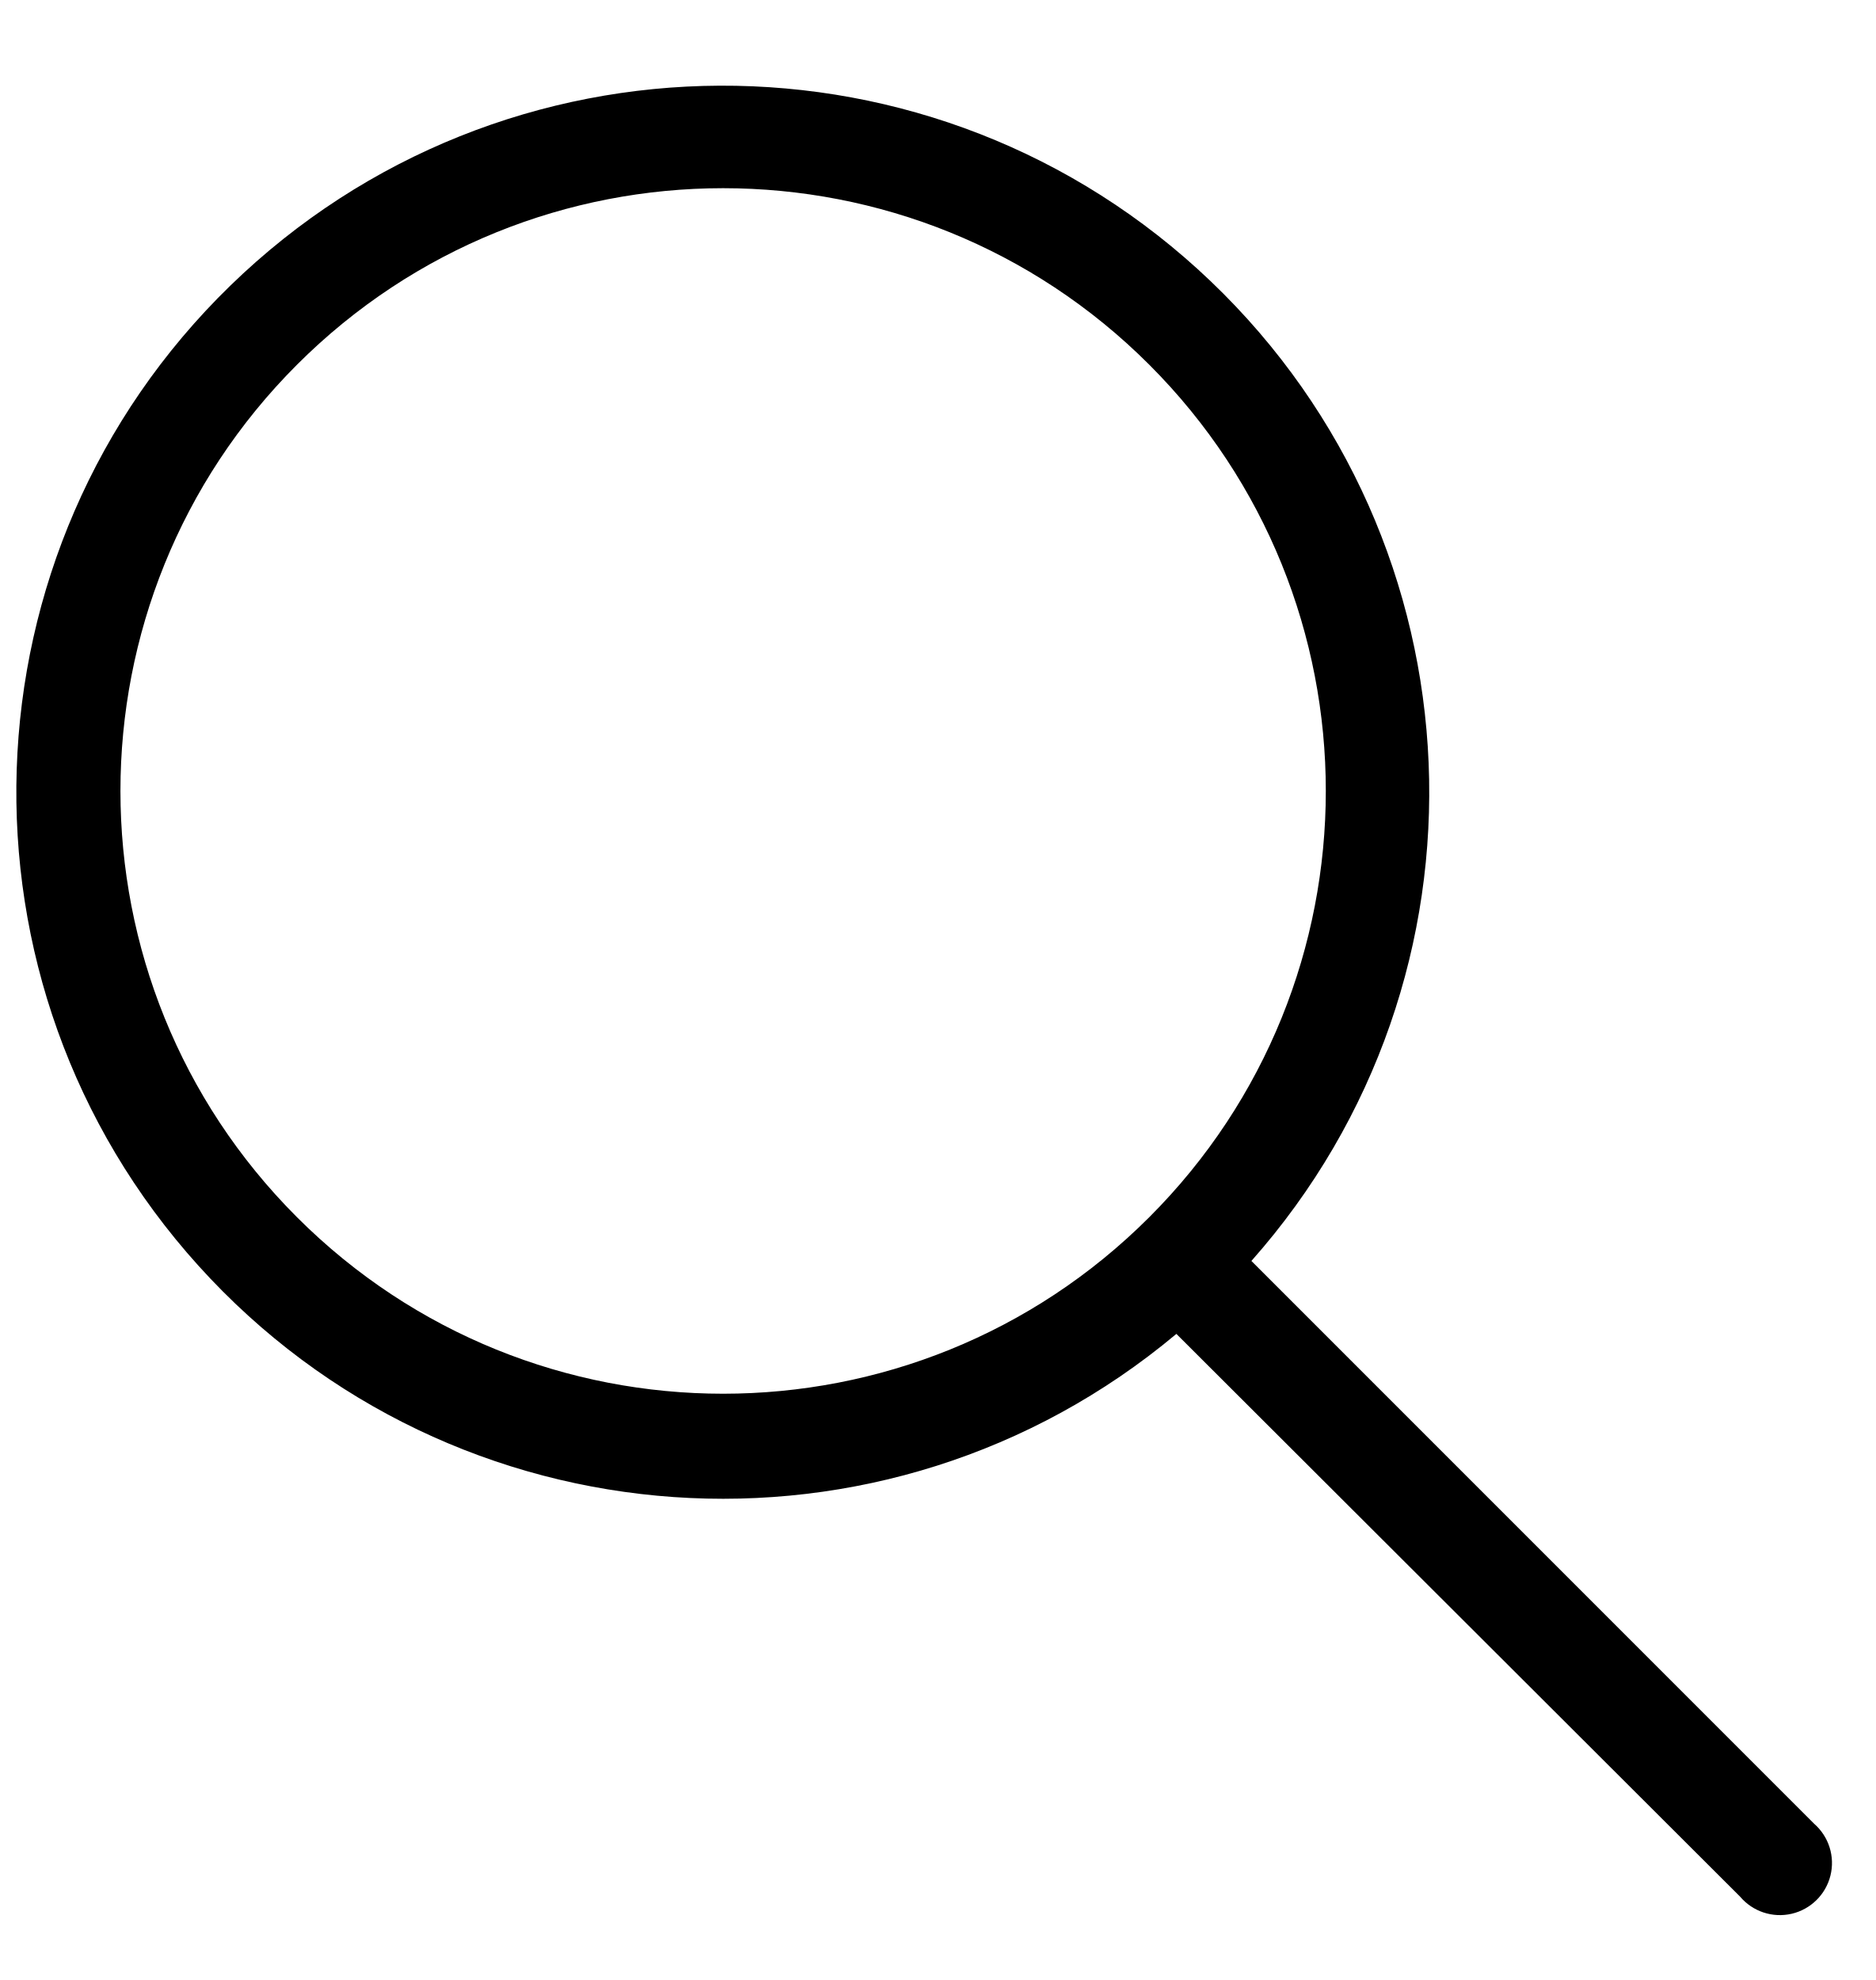
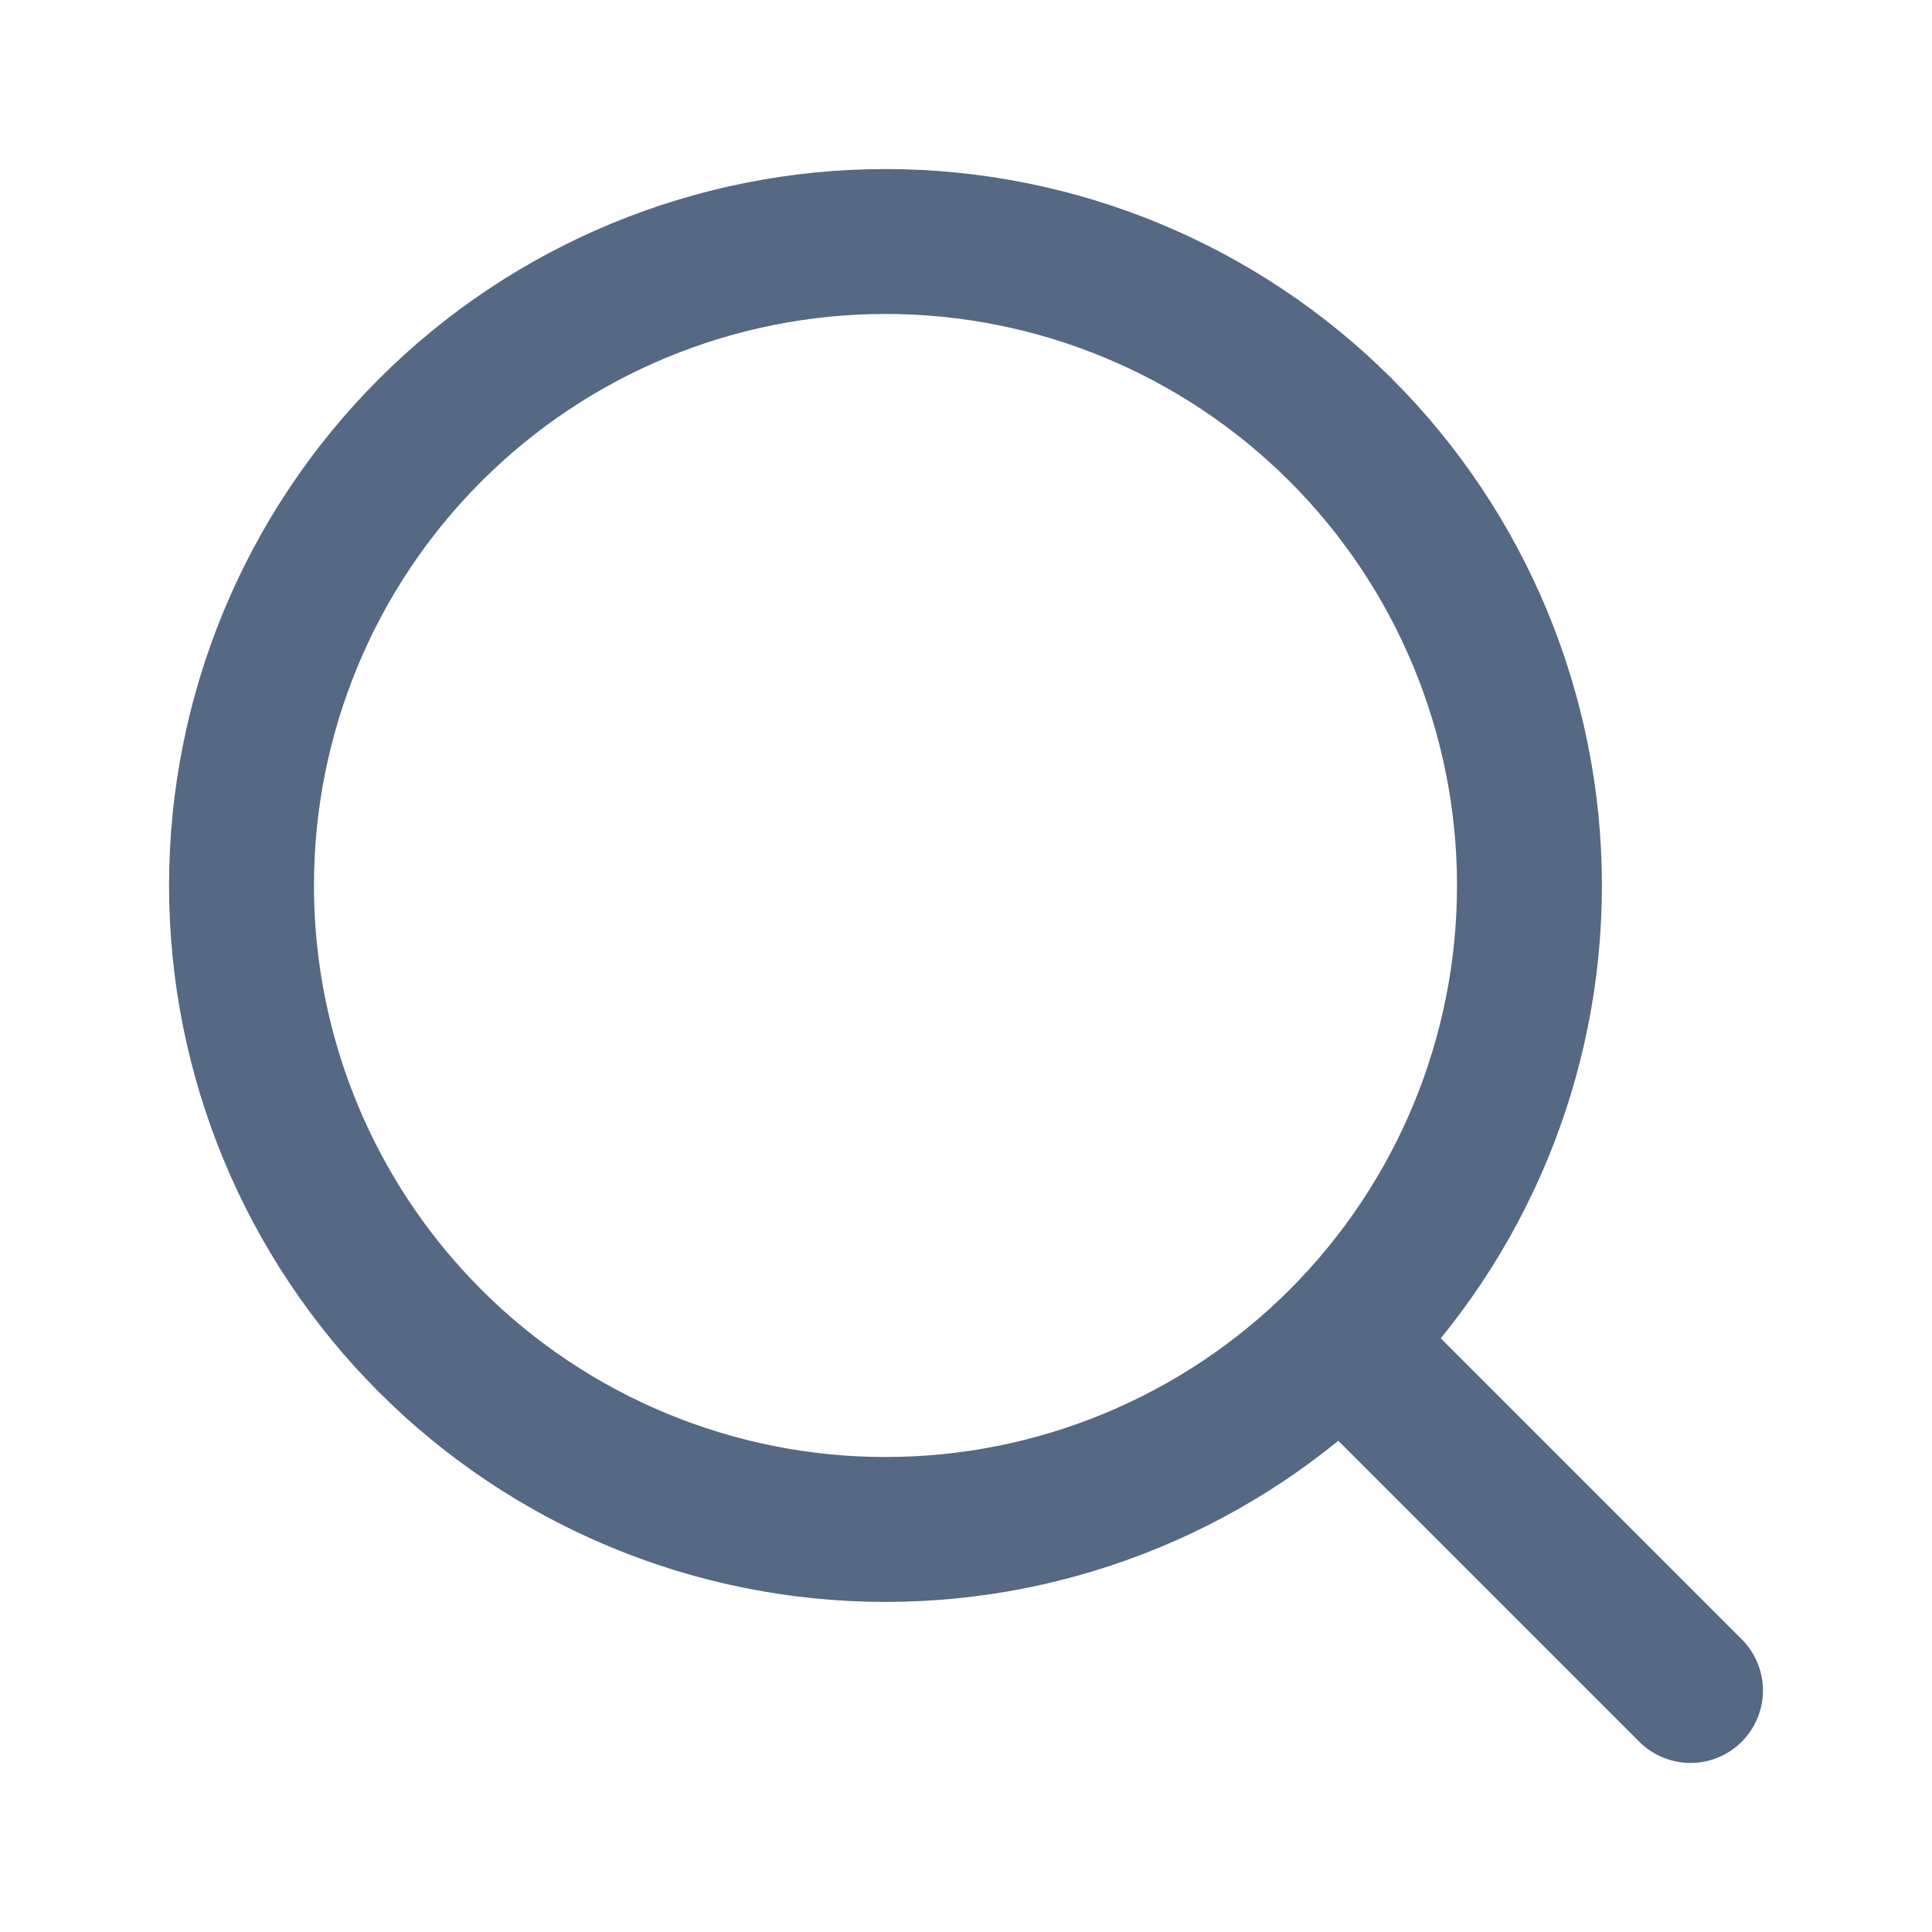
- <svg fill="none" class="icon icon-search" viewBox="0 0 18 19">
-   <path fill="currentColor" fill-rule="evenodd" d="M11.03 11.68A5.784 5.784 0 1 1 2.85 3.5a5.784 5.784 0 0 1 8.18 8.18m.26 1.12a6.78 6.78 0 1 1 .72-.7l5.4 5.4a.5.5 0 1 1-.71.7z" clip-rule="evenodd" />
+ <svg xmlns="http://www.w3.org/2000/svg" width="20" height="20" viewBox="0 0 20 20" fill="none">
+   <path d="M14.167 14.167L17.5 17.5M2.5 9.167C2.5 10.935 3.202 12.63 4.453 13.881C5.703 15.131 7.399 15.833 9.167 15.833C10.935 15.833 12.63 15.131 13.881 13.881C15.131 12.63 15.833 10.935 15.833 9.167C15.833 7.399 15.131 5.703 13.881 4.453C12.63 3.202 10.935 2.5 9.167 2.5C7.399 2.5 5.703 3.202 4.453 4.453C3.202 5.703 2.5 7.399 2.5 9.167Z" stroke="#556884" stroke-width="1.5" stroke-linecap="round" stroke-linejoin="round" />
</svg>
